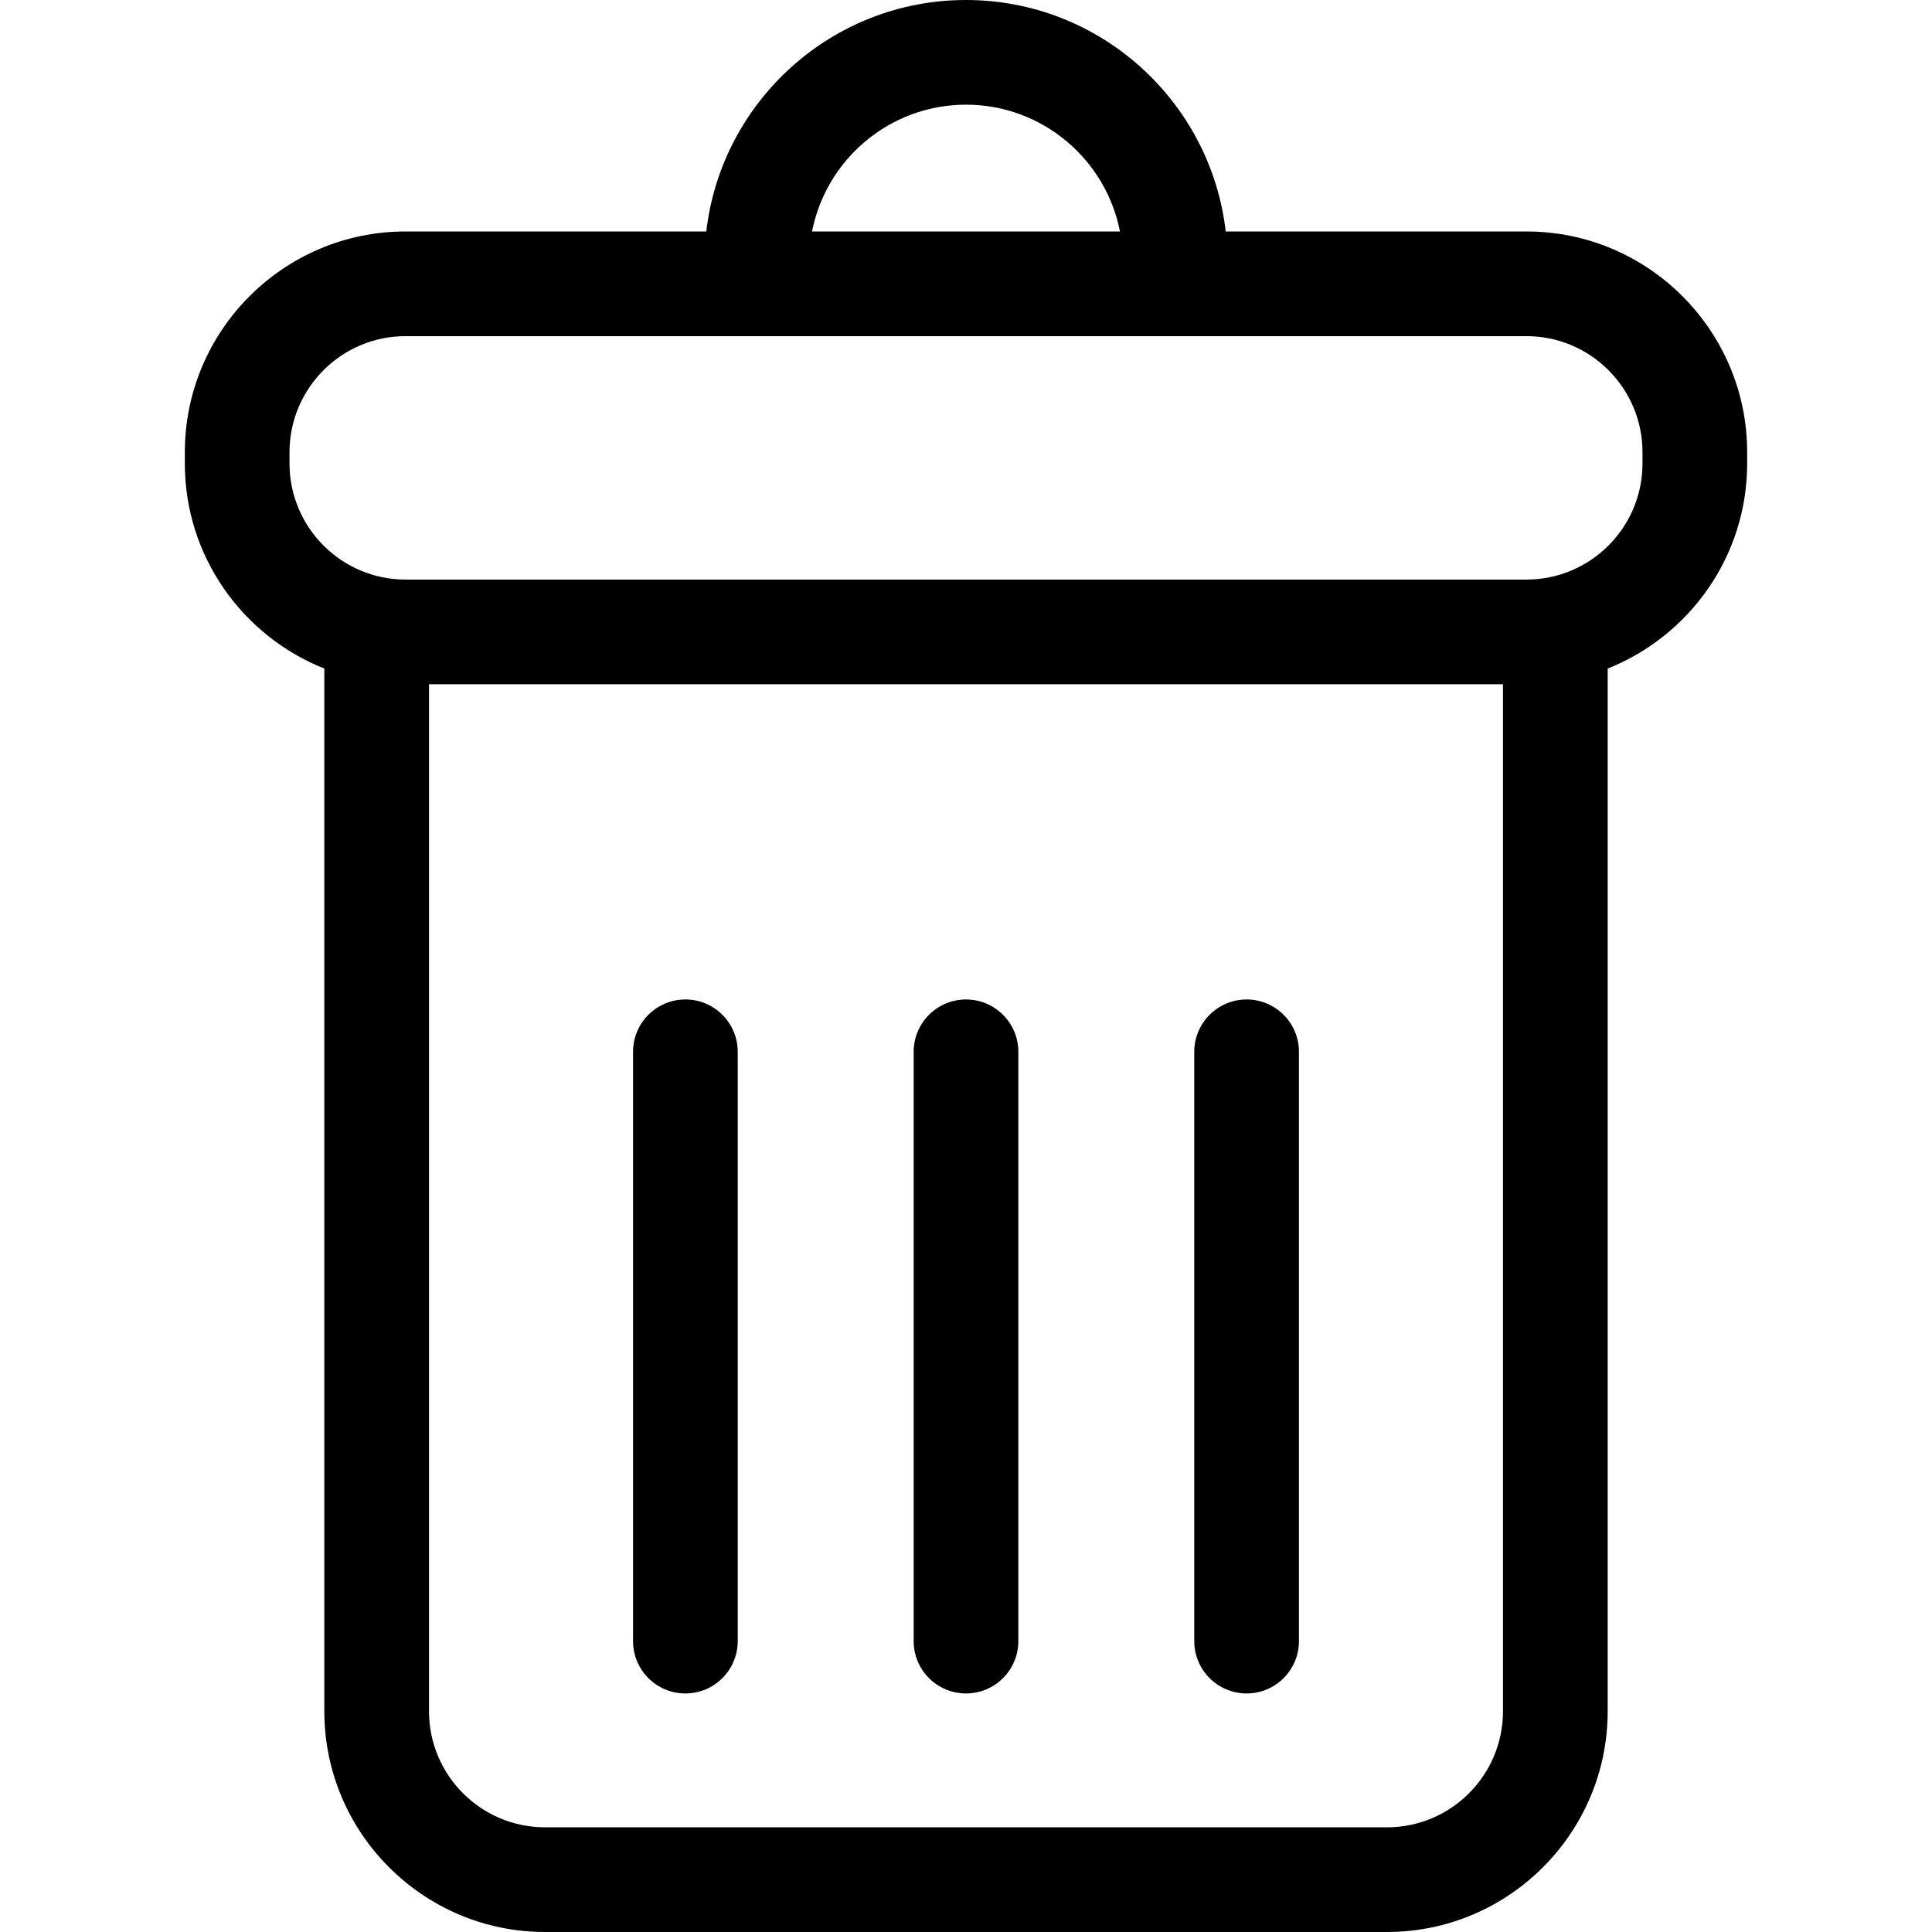
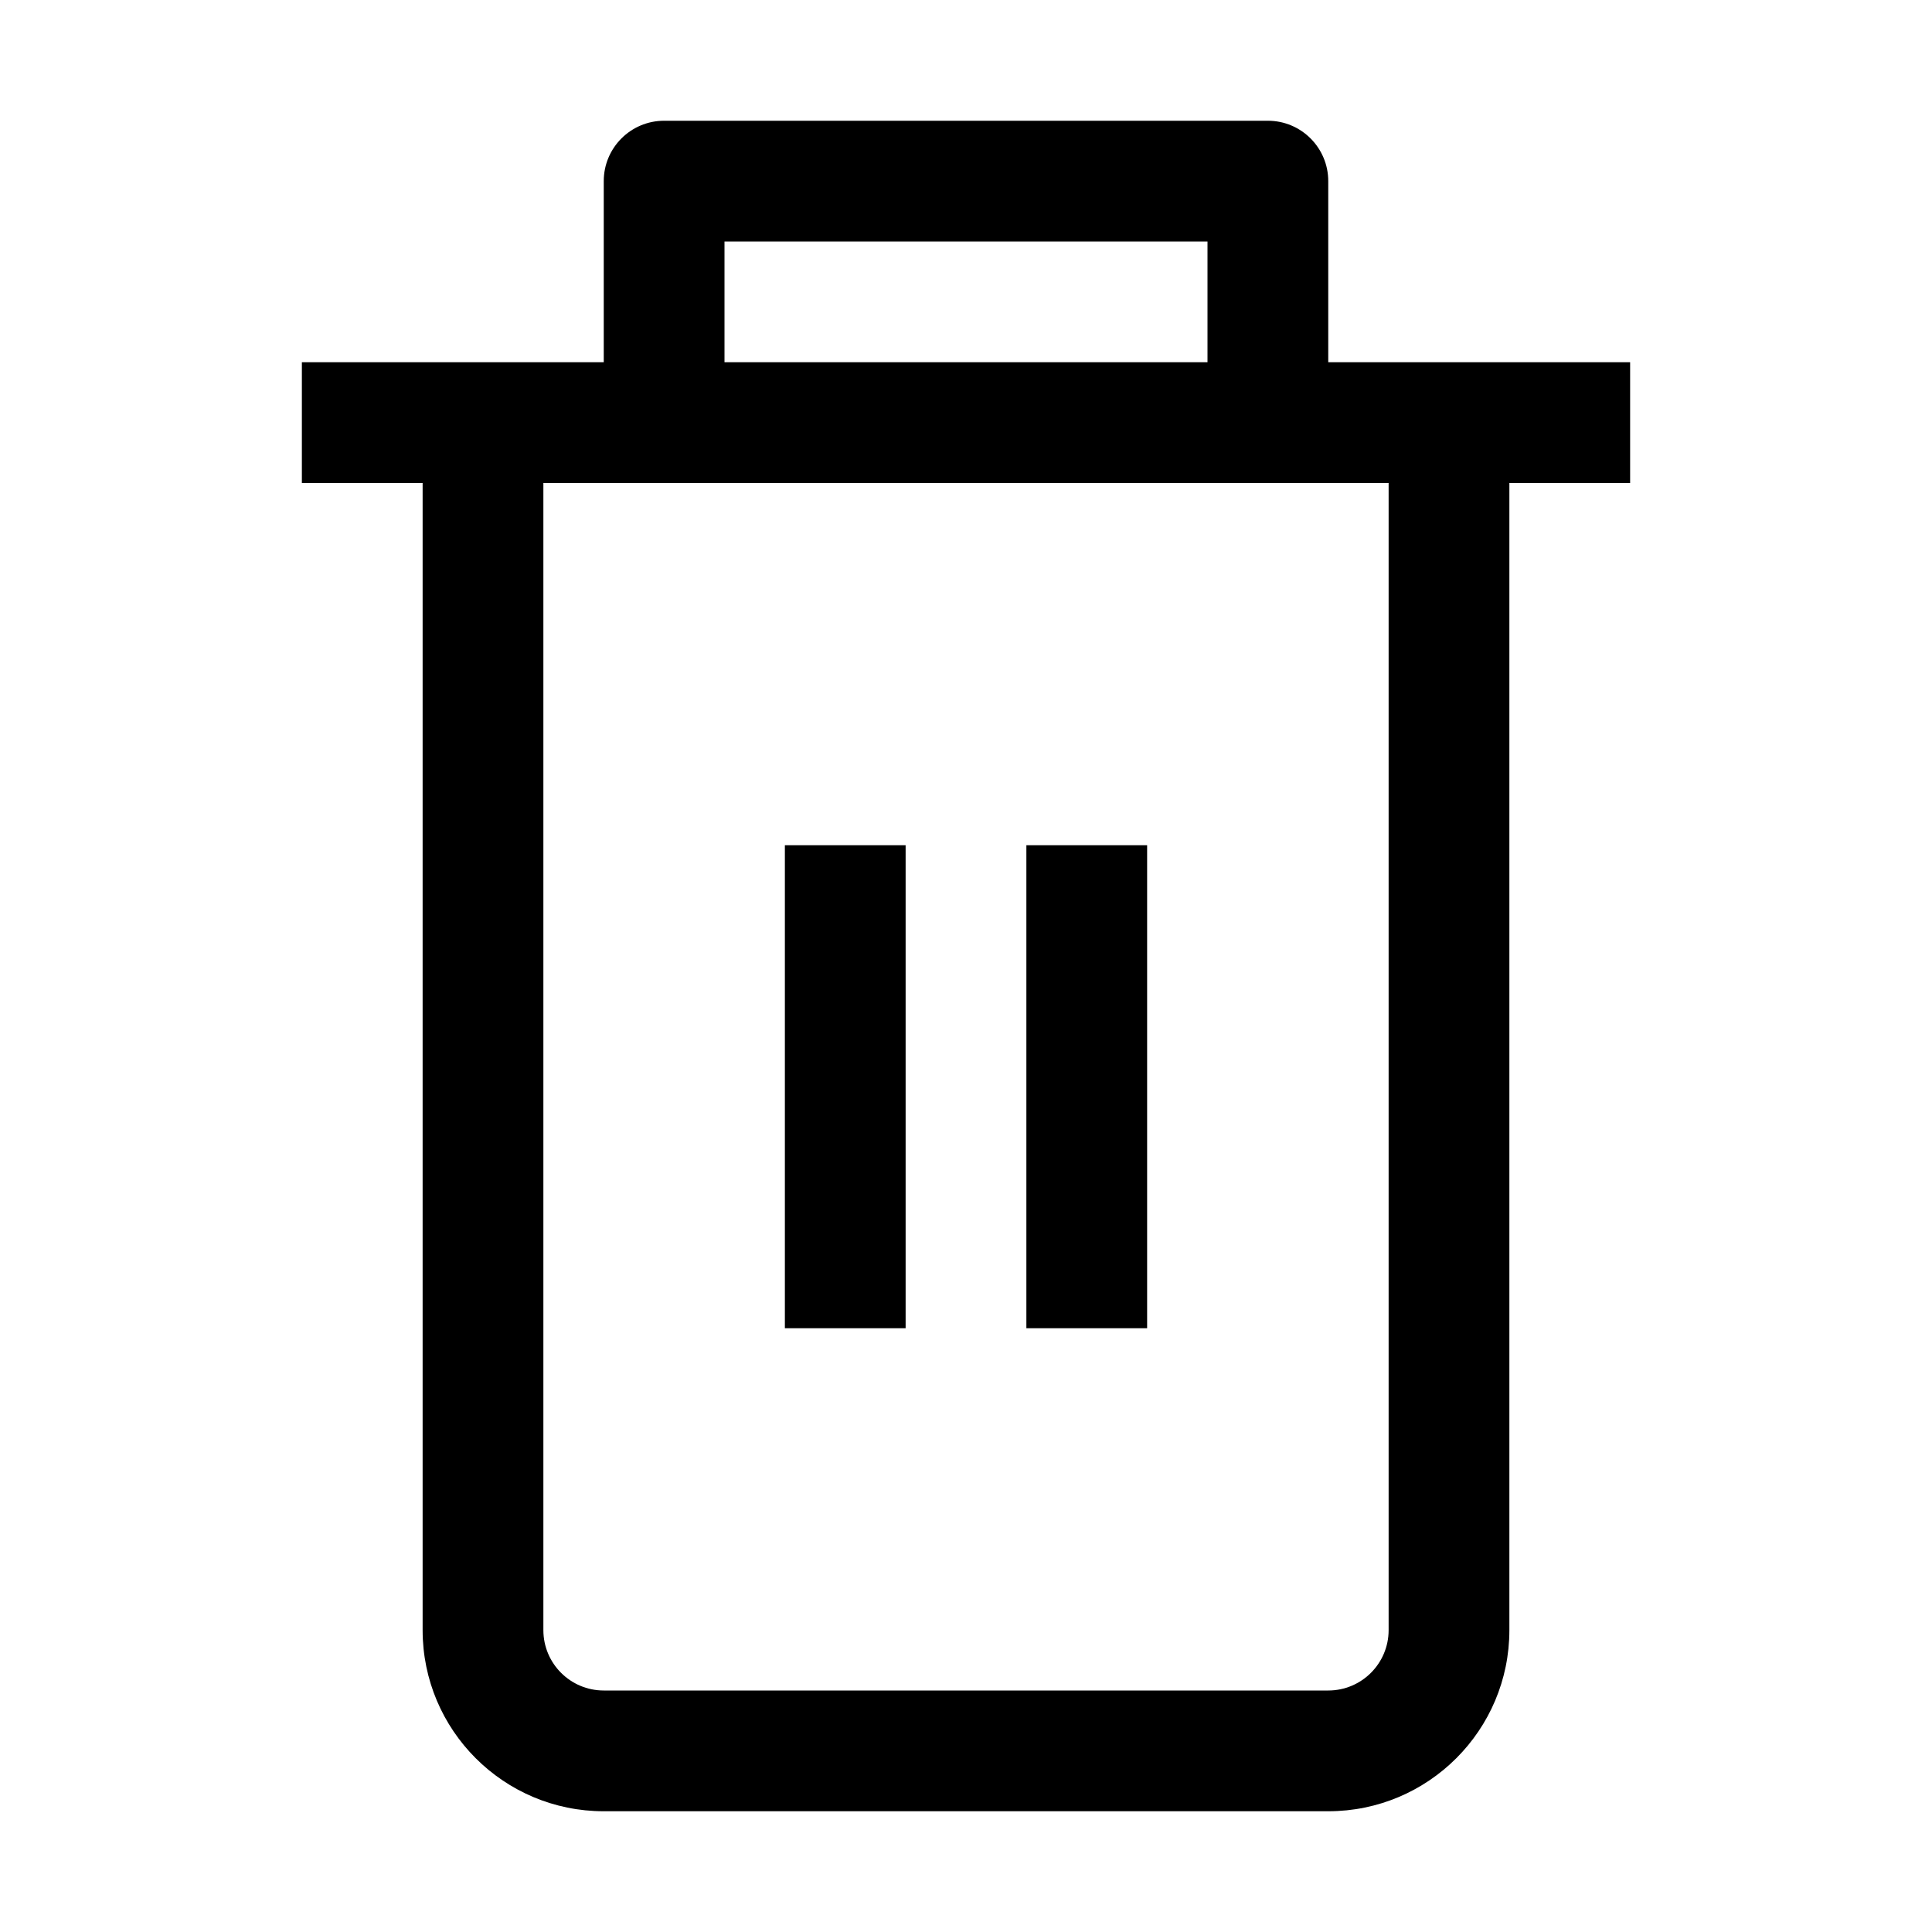
- <svg xmlns="http://www.w3.org/2000/svg" version="1.1" id="Capa_1" x="0px" y="0px" width="482.428px" height="482.429px" viewBox="0 0 482.428 482.429" style="enable-background:new 0 0 482.428 482.429;" xml:space="preserve">
-   <g>
-     <g>
-       <path d="M381.163,57.799h-75.094C302.323,25.316,274.686,0,241.214,0c-33.471,0-61.104,25.315-64.85,57.799h-75.098    c-30.39,0-55.111,24.728-55.111,55.117v2.828c0,23.223,14.46,43.1,34.83,51.199v260.369c0,30.39,24.724,55.117,55.112,55.117    h210.236c30.389,0,55.111-24.729,55.111-55.117V166.944c20.369-8.1,34.83-27.977,34.83-51.199v-2.828    C436.274,82.527,411.551,57.799,381.163,57.799z M241.214,26.139c19.037,0,34.927,13.645,38.443,31.66h-76.879    C206.293,39.783,222.184,26.139,241.214,26.139z M375.305,427.312c0,15.978-13,28.979-28.973,28.979H136.096    c-15.973,0-28.973-13.002-28.973-28.979V170.861h268.182V427.312z M410.135,115.744c0,15.978-13,28.979-28.973,28.979H101.266    c-15.973,0-28.973-13.001-28.973-28.979v-2.828c0-15.978,13-28.979,28.973-28.979h279.897c15.973,0,28.973,13.001,28.973,28.979    V115.744z" />
-       <path d="M171.144,422.863c7.218,0,13.069-5.853,13.069-13.068V262.641c0-7.216-5.852-13.07-13.069-13.07    c-7.217,0-13.069,5.854-13.069,13.07v147.154C158.074,417.012,163.926,422.863,171.144,422.863z" />
-       <path d="M241.214,422.863c7.218,0,13.07-5.853,13.07-13.068V262.641c0-7.216-5.854-13.07-13.07-13.07    c-7.217,0-13.069,5.854-13.069,13.07v147.154C228.145,417.012,233.996,422.863,241.214,422.863z" />
-       <path d="M311.284,422.863c7.217,0,13.068-5.853,13.068-13.068V262.641c0-7.216-5.852-13.07-13.068-13.07    c-7.219,0-13.07,5.854-13.07,13.07v147.154C298.213,417.012,304.067,422.863,311.284,422.863z" />
-     </g>
-   </g>
-   <g>
- </g>
-   <g>
- </g>
-   <g>
- </g>
-   <g>
- </g>
-   <g>
- </g>
-   <g>
- </g>
-   <g>
- </g>
-   <g>
- </g>
-   <g>
- </g>
-   <g>
- </g>
-   <g>
- </g>
-   <g>
- </g>
-   <g>
- </g>
-   <g>
- </g>
-   <g>
- </g>
+ <svg xmlns="http://www.w3.org/2000/svg" viewBox="0 0 32 32">
+   <path d="M27,6H22V3a1,1,0,0,0-1-1H11a1,1,0,0,0-1,1V6H5V8H7V27a3,3,0,0,0,3,3H22a3,3,0,0,0,3-3V8h2ZM12,4h8V6H12ZM23,27a1,1,0,0,1-1,1H10a1,1,0,0,1-1-1V8H23ZM13,14h2v8H13Zm4,0h2v8H17Z" data-name="70  trash, bin, delete" />
</svg>
